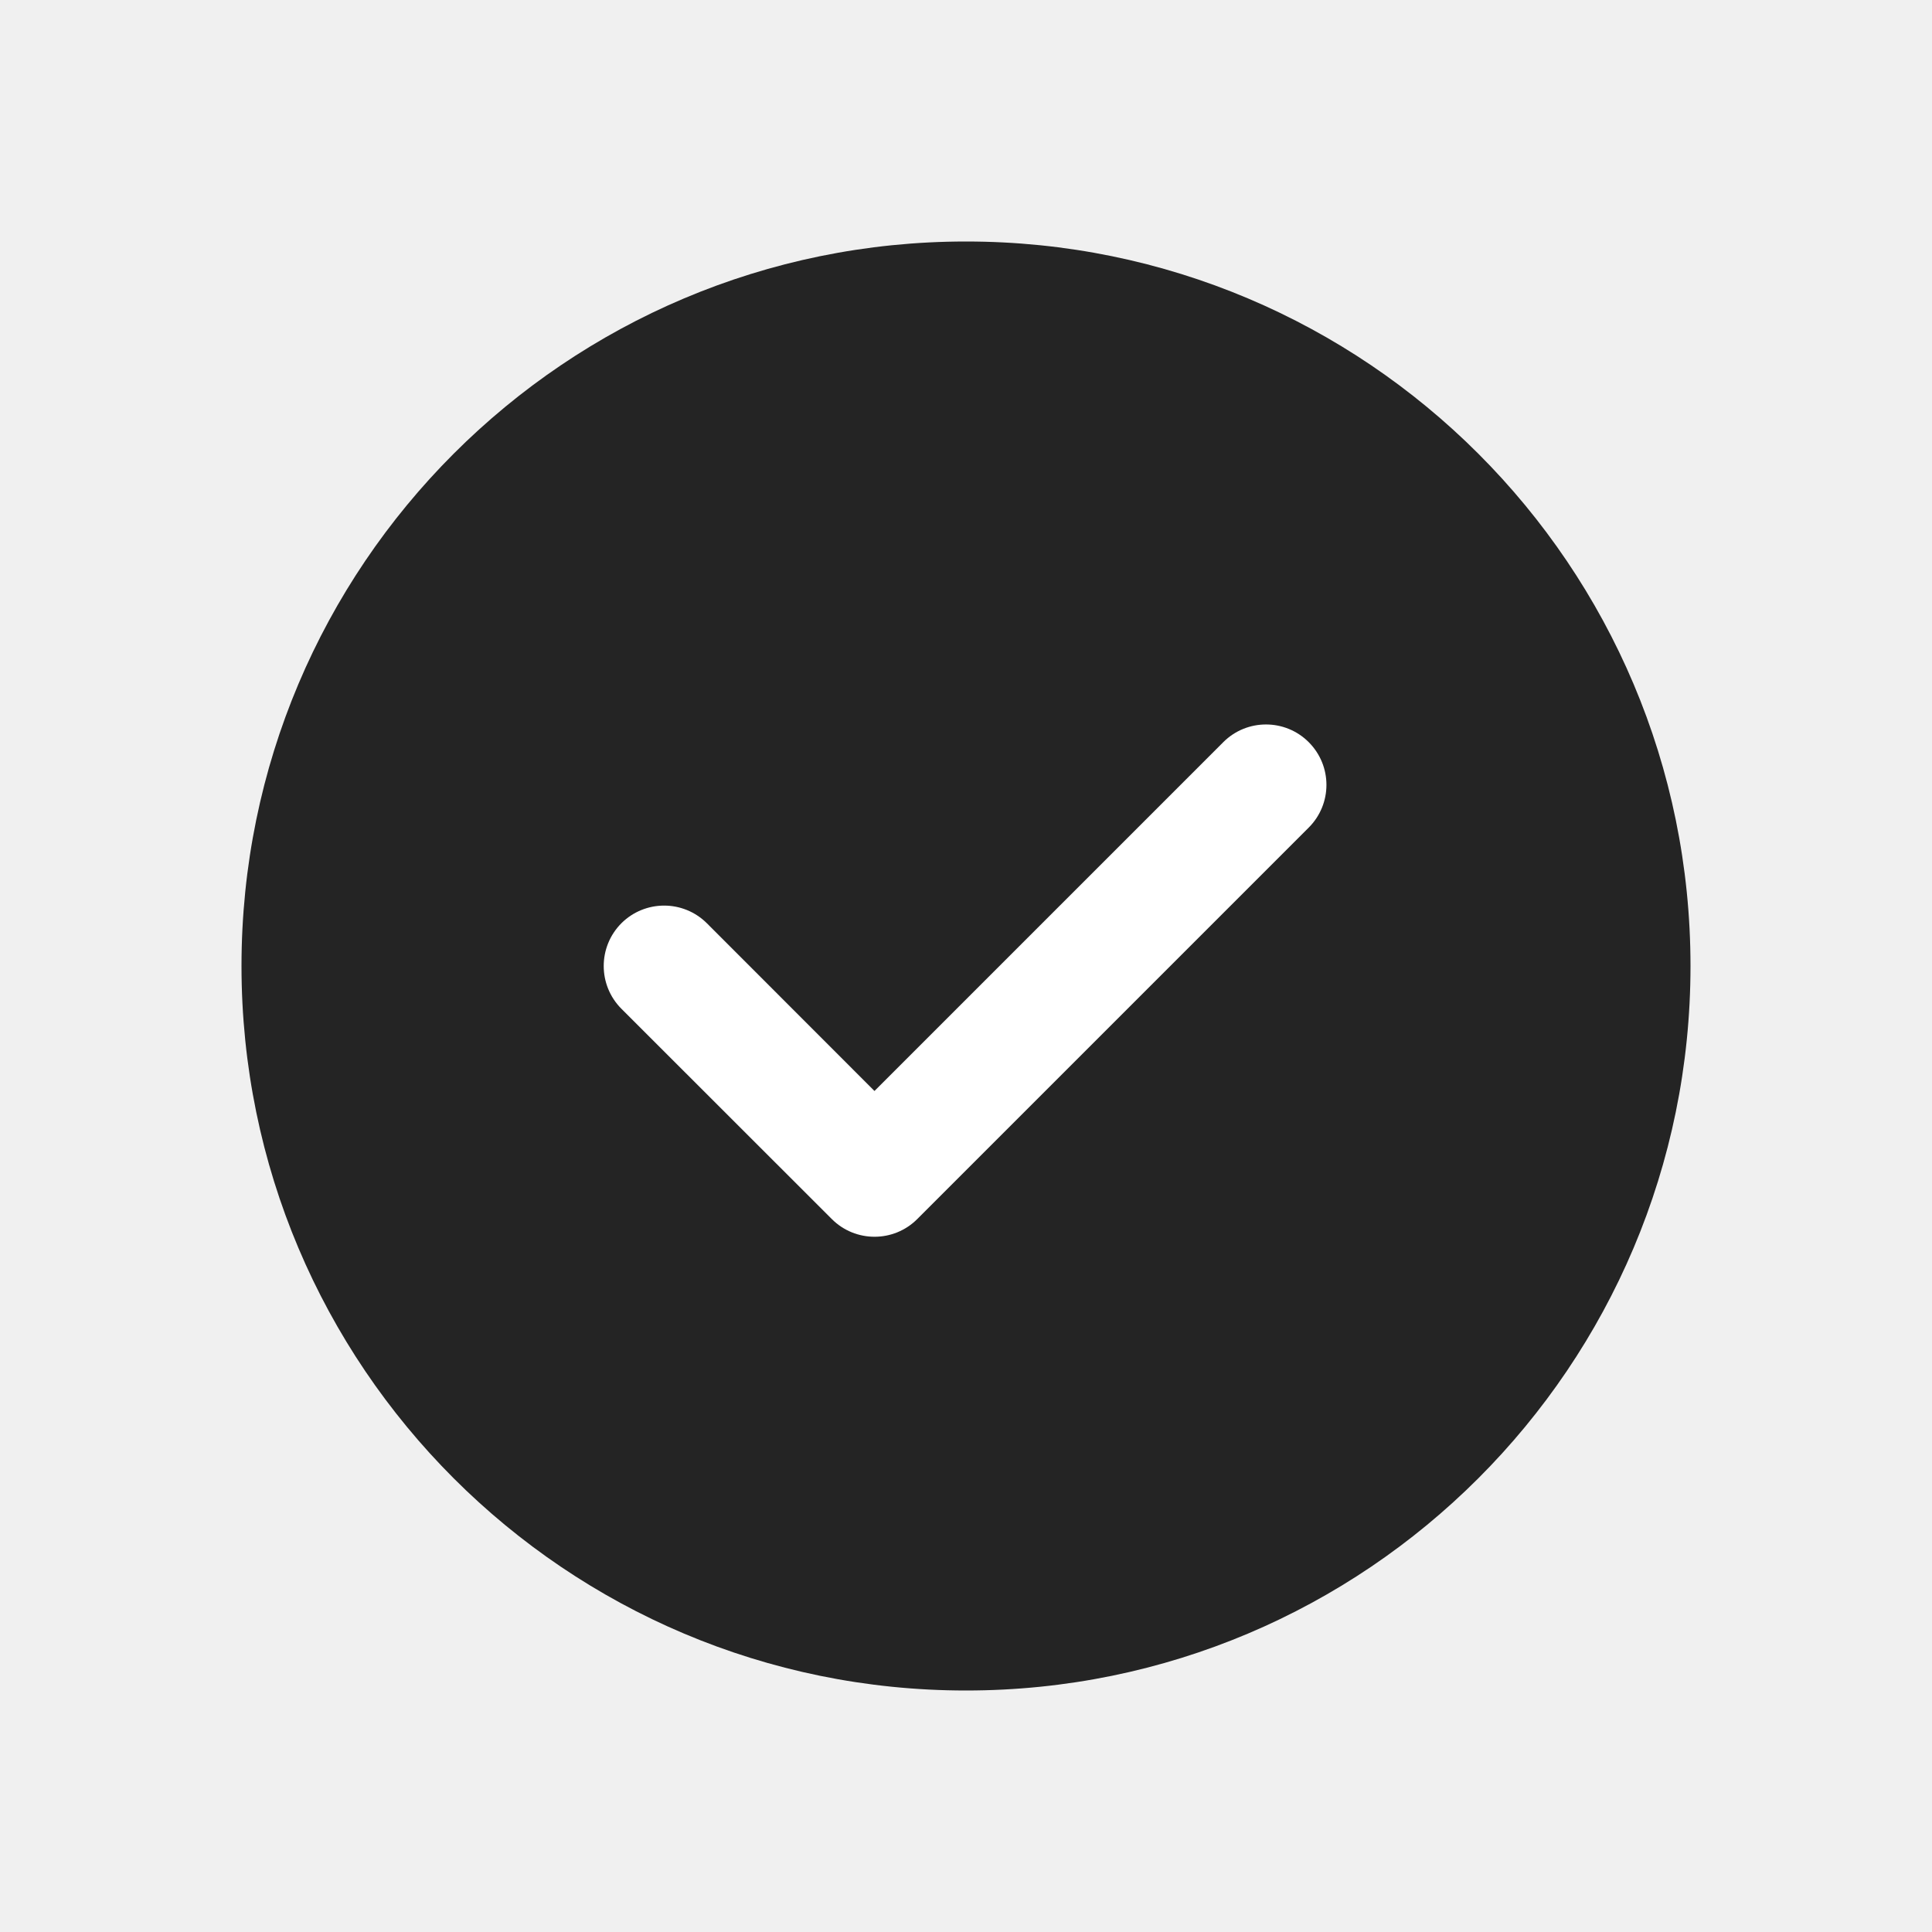
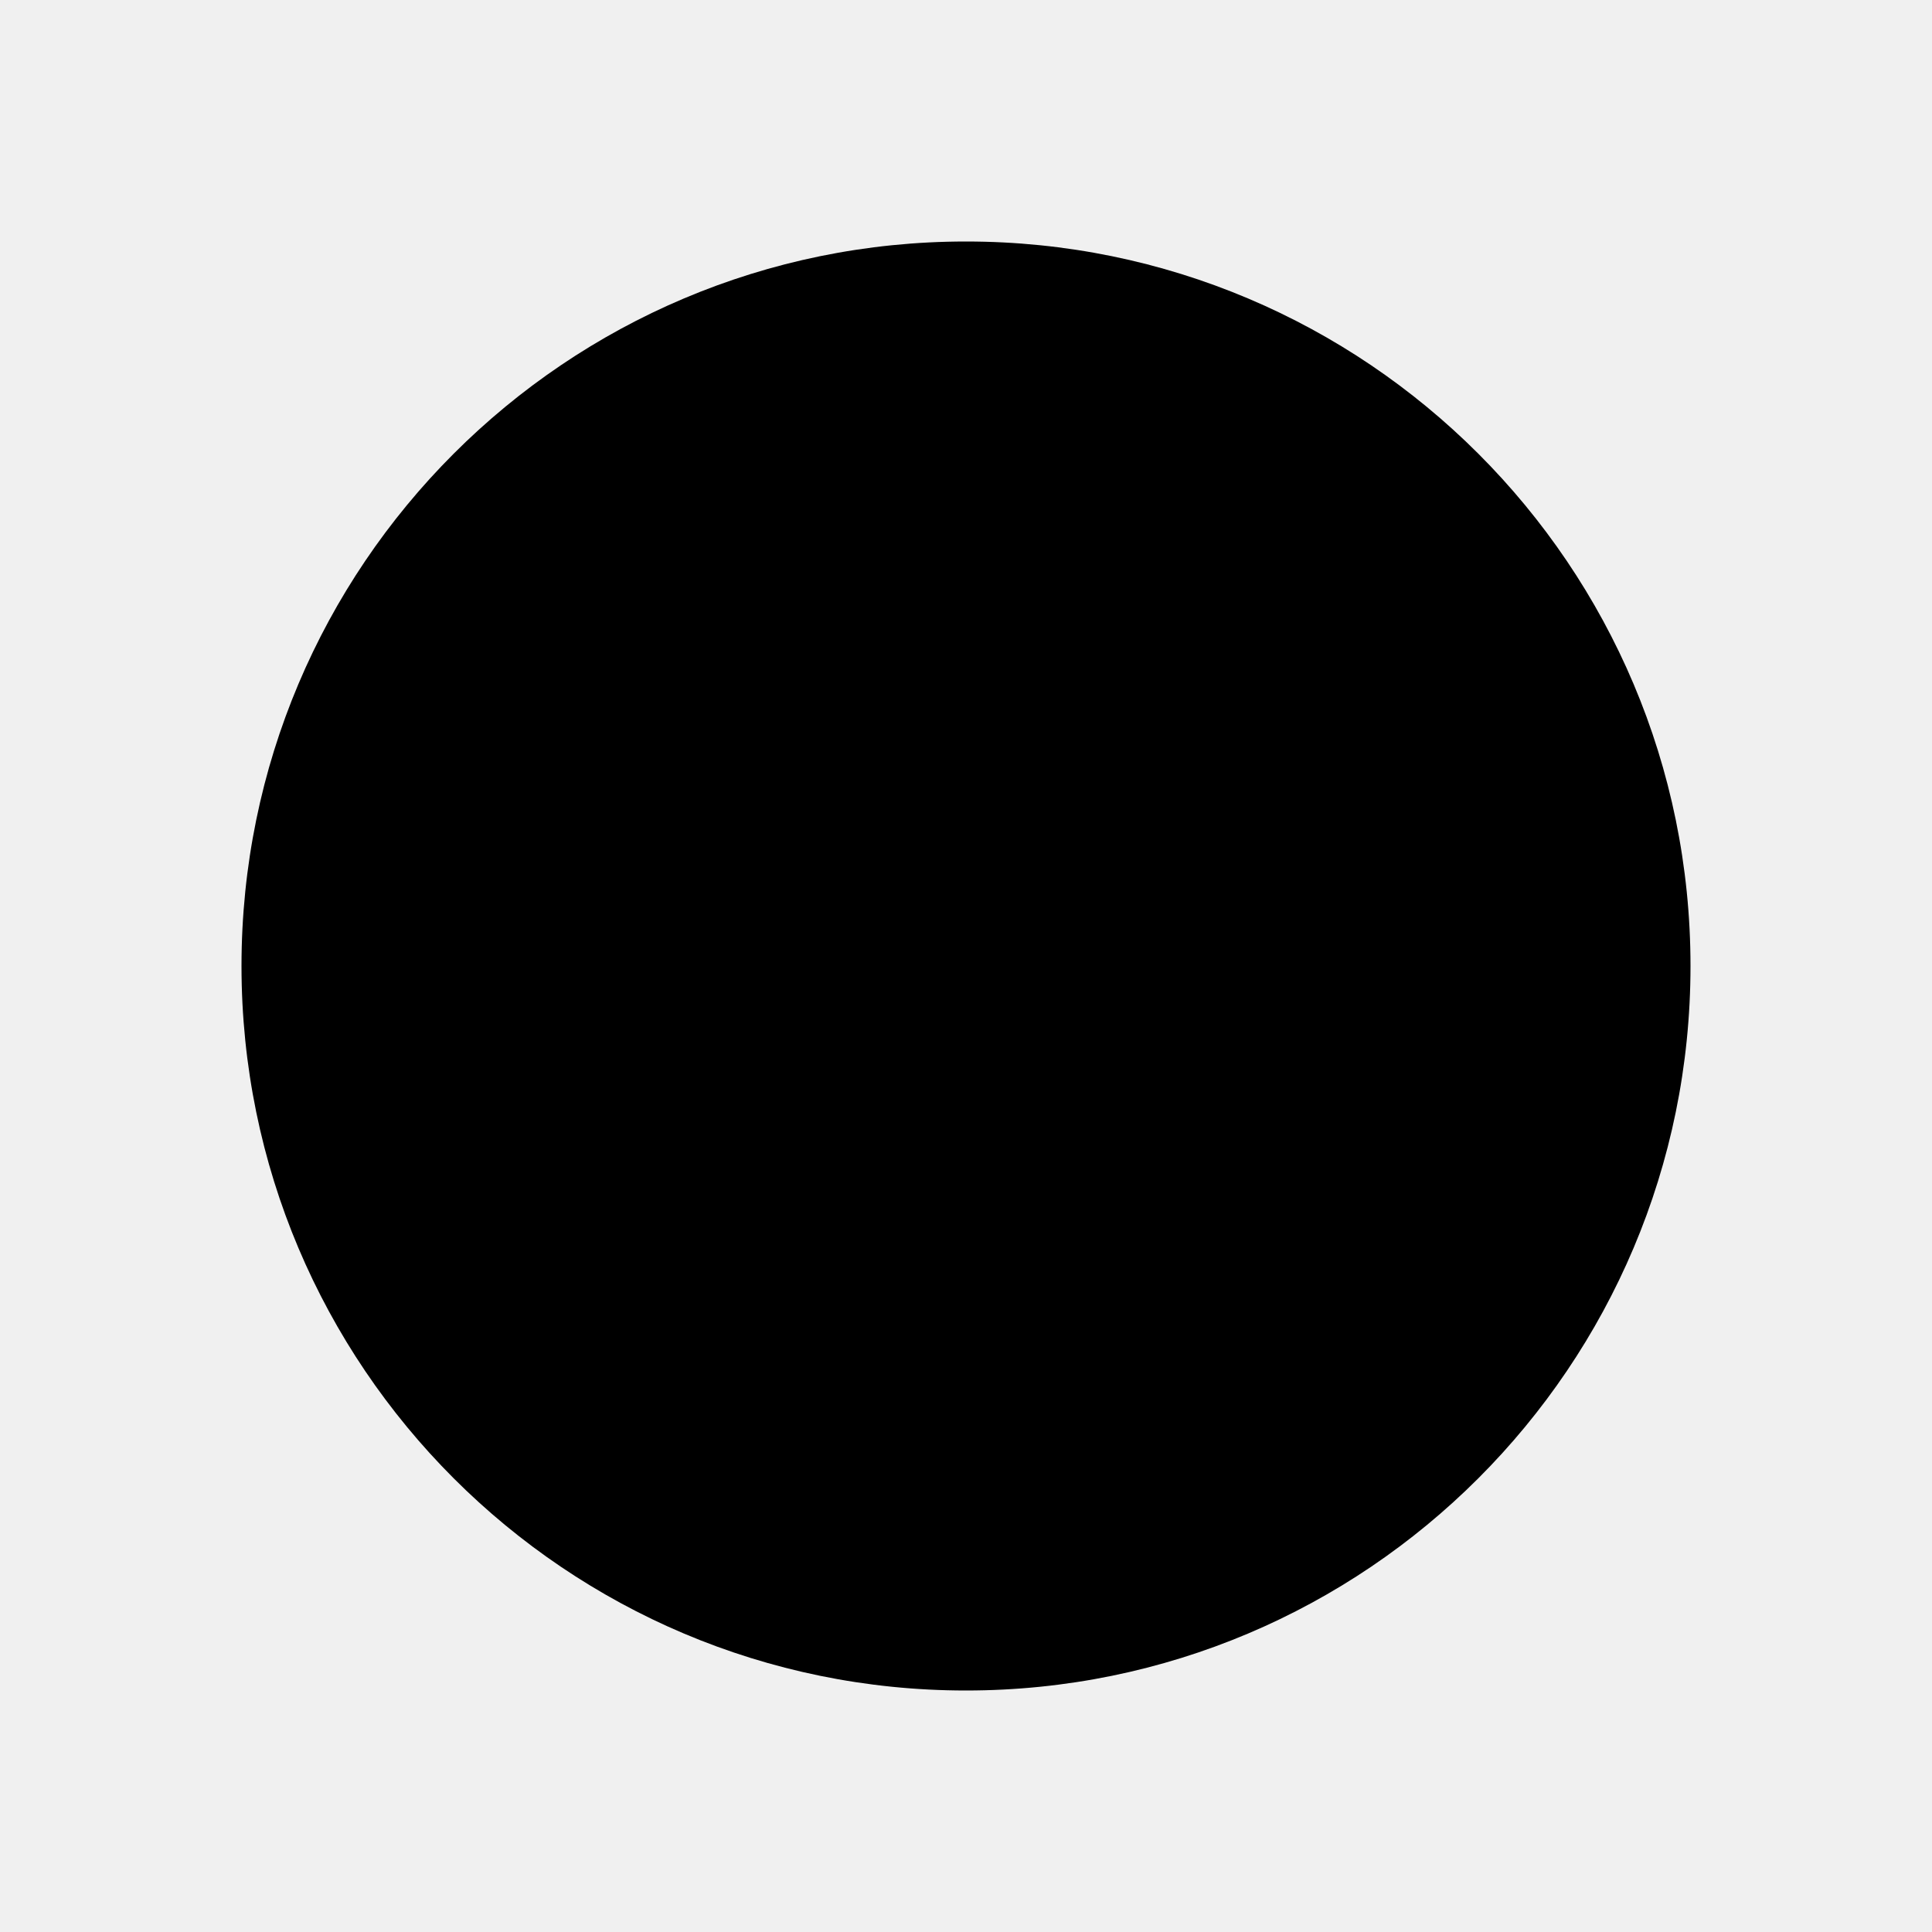
- <svg xmlns="http://www.w3.org/2000/svg" viewBox="0 0 16 16" fill="none">
-   <path class="sky-i-path-1" d="M8 2C11.314 2 14 4.686 14 8C14 11.314 11.314 14 8 14C4.686 14 2 11.314 2 8C2 4.686 4.686 2 8 2Z" fill="#242424" />
-   <path class="sky-i-path-2" fill-rule="evenodd" clip-rule="evenodd" d="M10.838 6.146C11.034 6.342 11.034 6.658 10.838 6.854L7.596 10.096C7.401 10.291 7.084 10.291 6.889 10.096L5.146 8.354C4.951 8.158 4.951 7.842 5.146 7.646C5.342 7.451 5.658 7.451 5.854 7.646L7.242 9.035L10.131 6.146C10.326 5.951 10.643 5.951 10.838 6.146Z" fill="white" />
+ <svg xmlns="http://www.w3.org/2000/svg" viewBox="0 0 16 16">
+   <path class="sky-i-path-1" d="M8 2C11.314 2 14 4.686 14 8C14 11.314 11.314 14 8 14C4.686 14 2 11.314 2 8C2 4.686 4.686 2 8 2Z" />
+   <path class="sky-i-path-2" fill-rule="evenodd" clip-rule="evenodd" d="M10.838 6.146C11.034 6.342 11.034 6.658 10.838 6.854L7.596 10.096C7.401 10.291 7.084 10.291 6.889 10.096L5.146 8.354C4.951 8.158 4.951 7.842 5.146 7.646C5.342 7.451 5.658 7.451 5.854 7.646L7.242 9.035L10.131 6.146C10.326 5.951 10.643 5.951 10.838 6.146Z" />
</svg>
